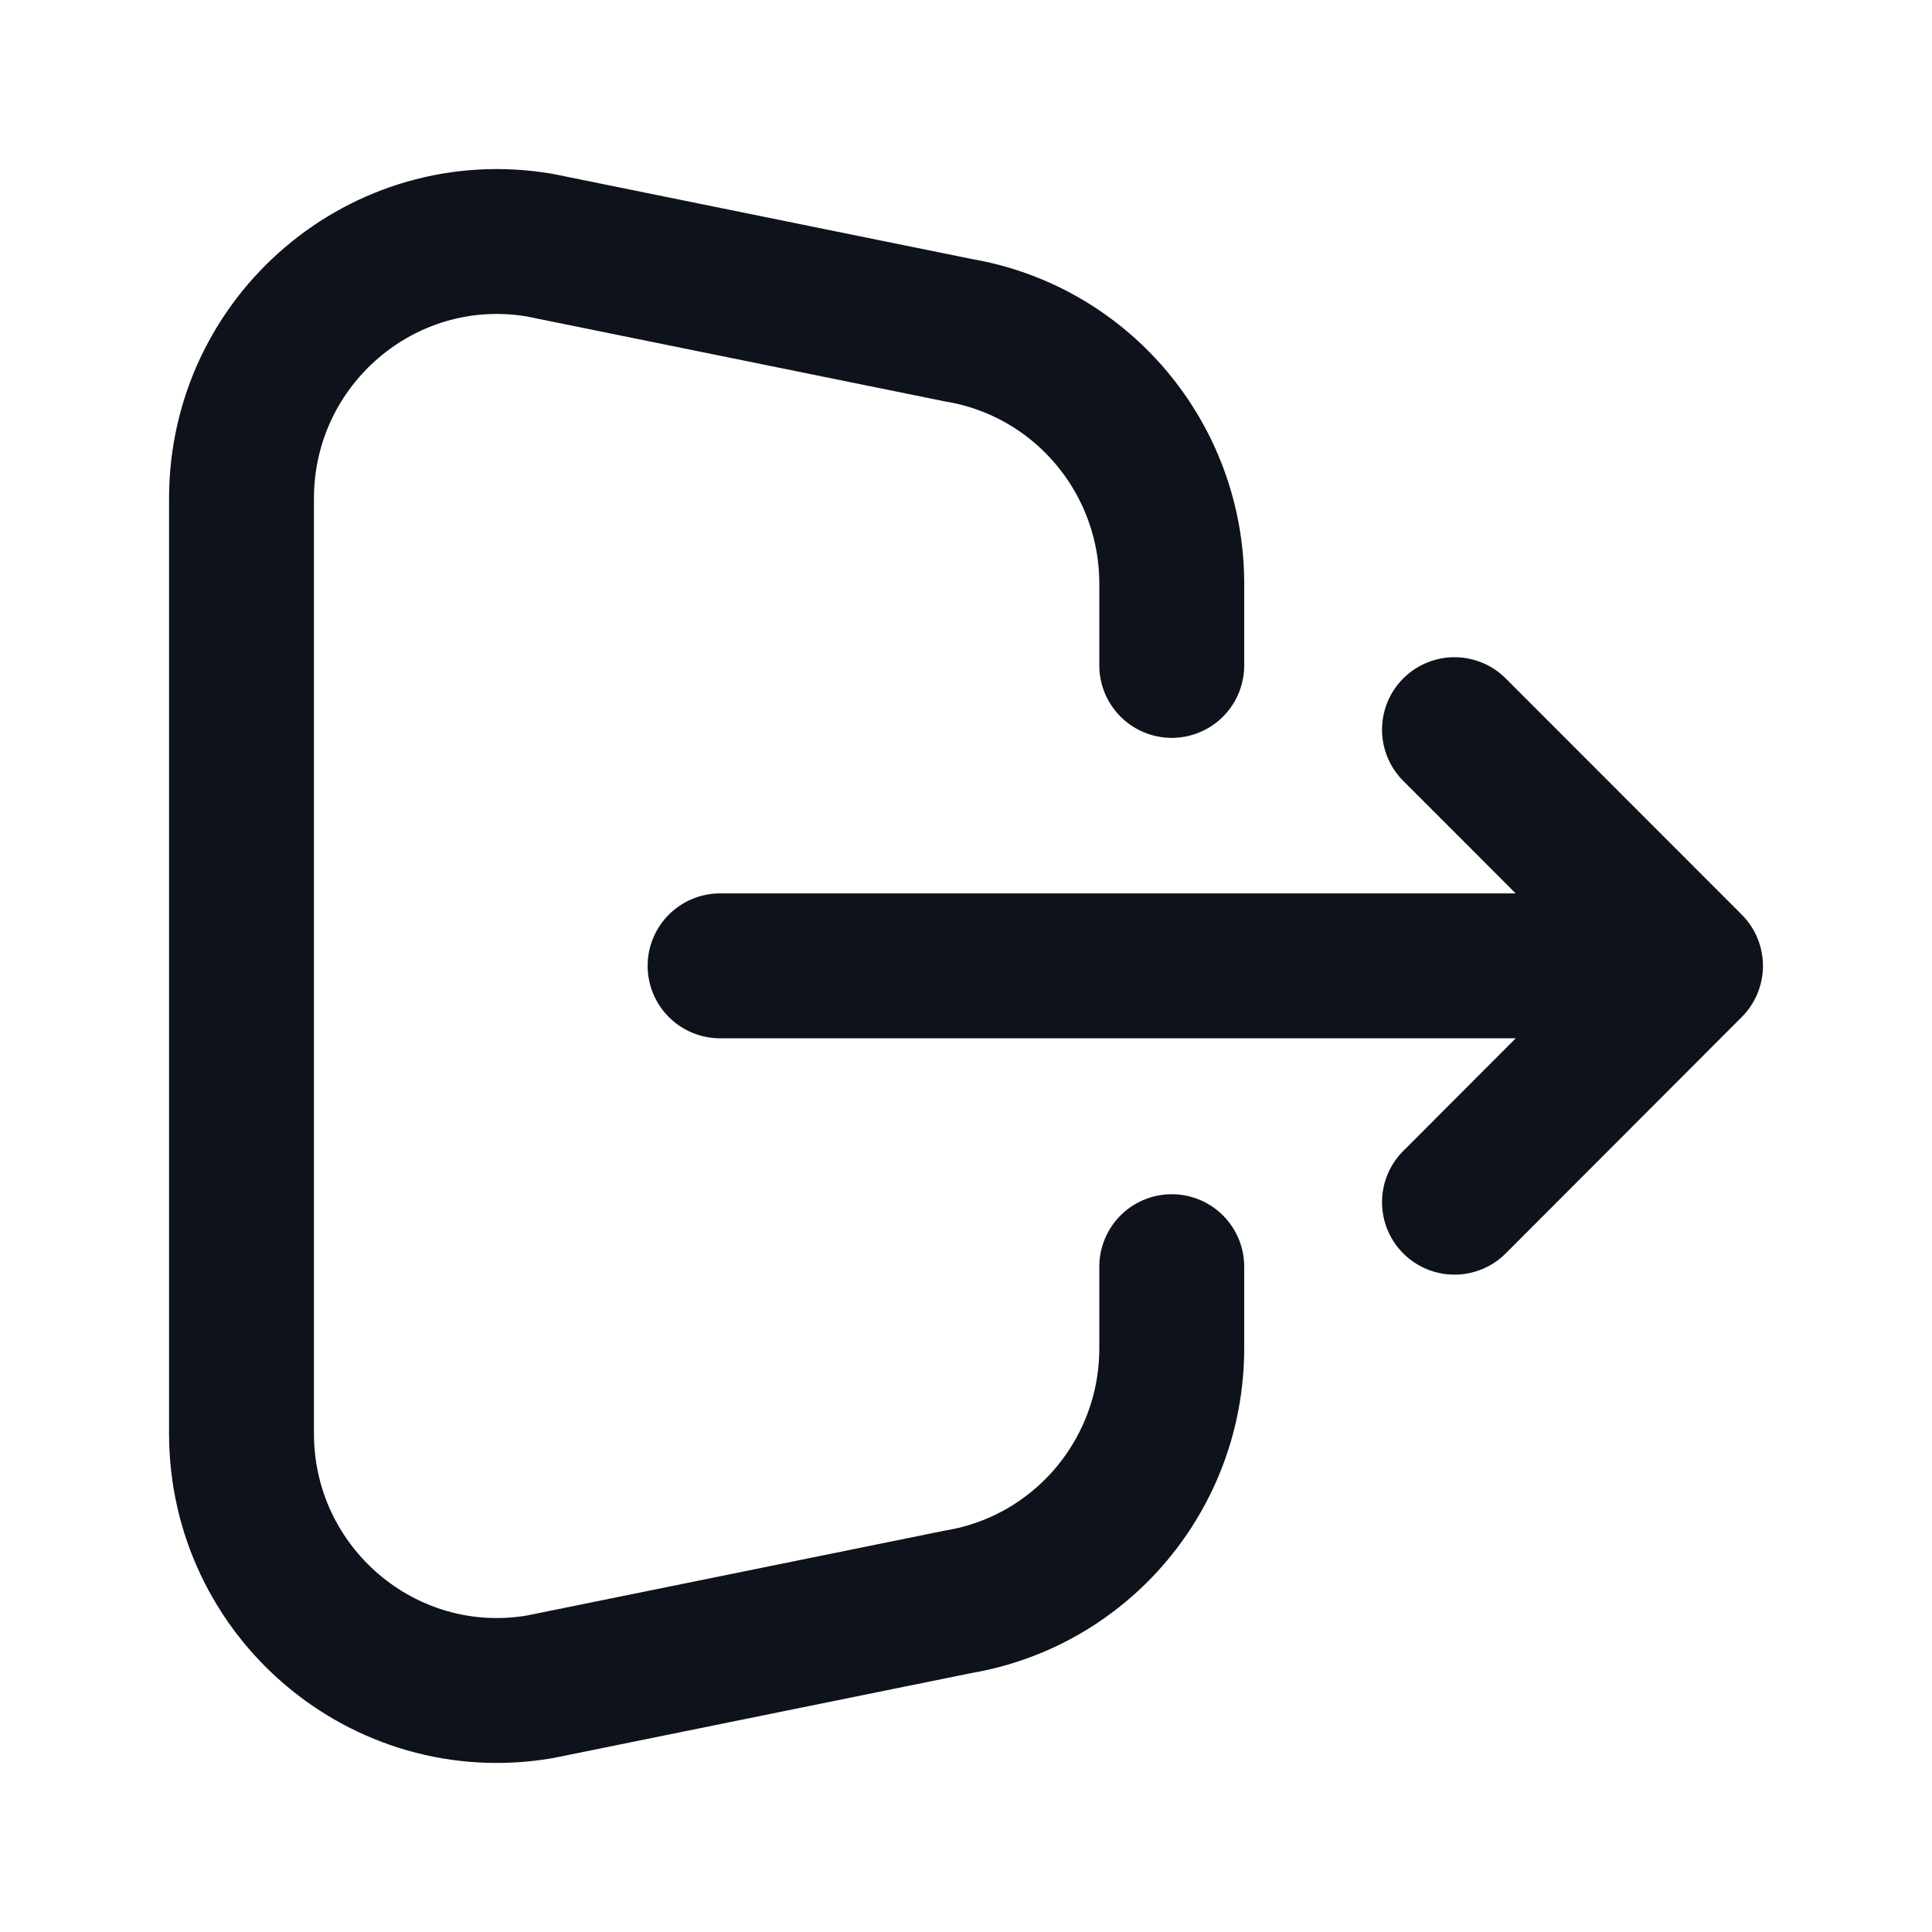
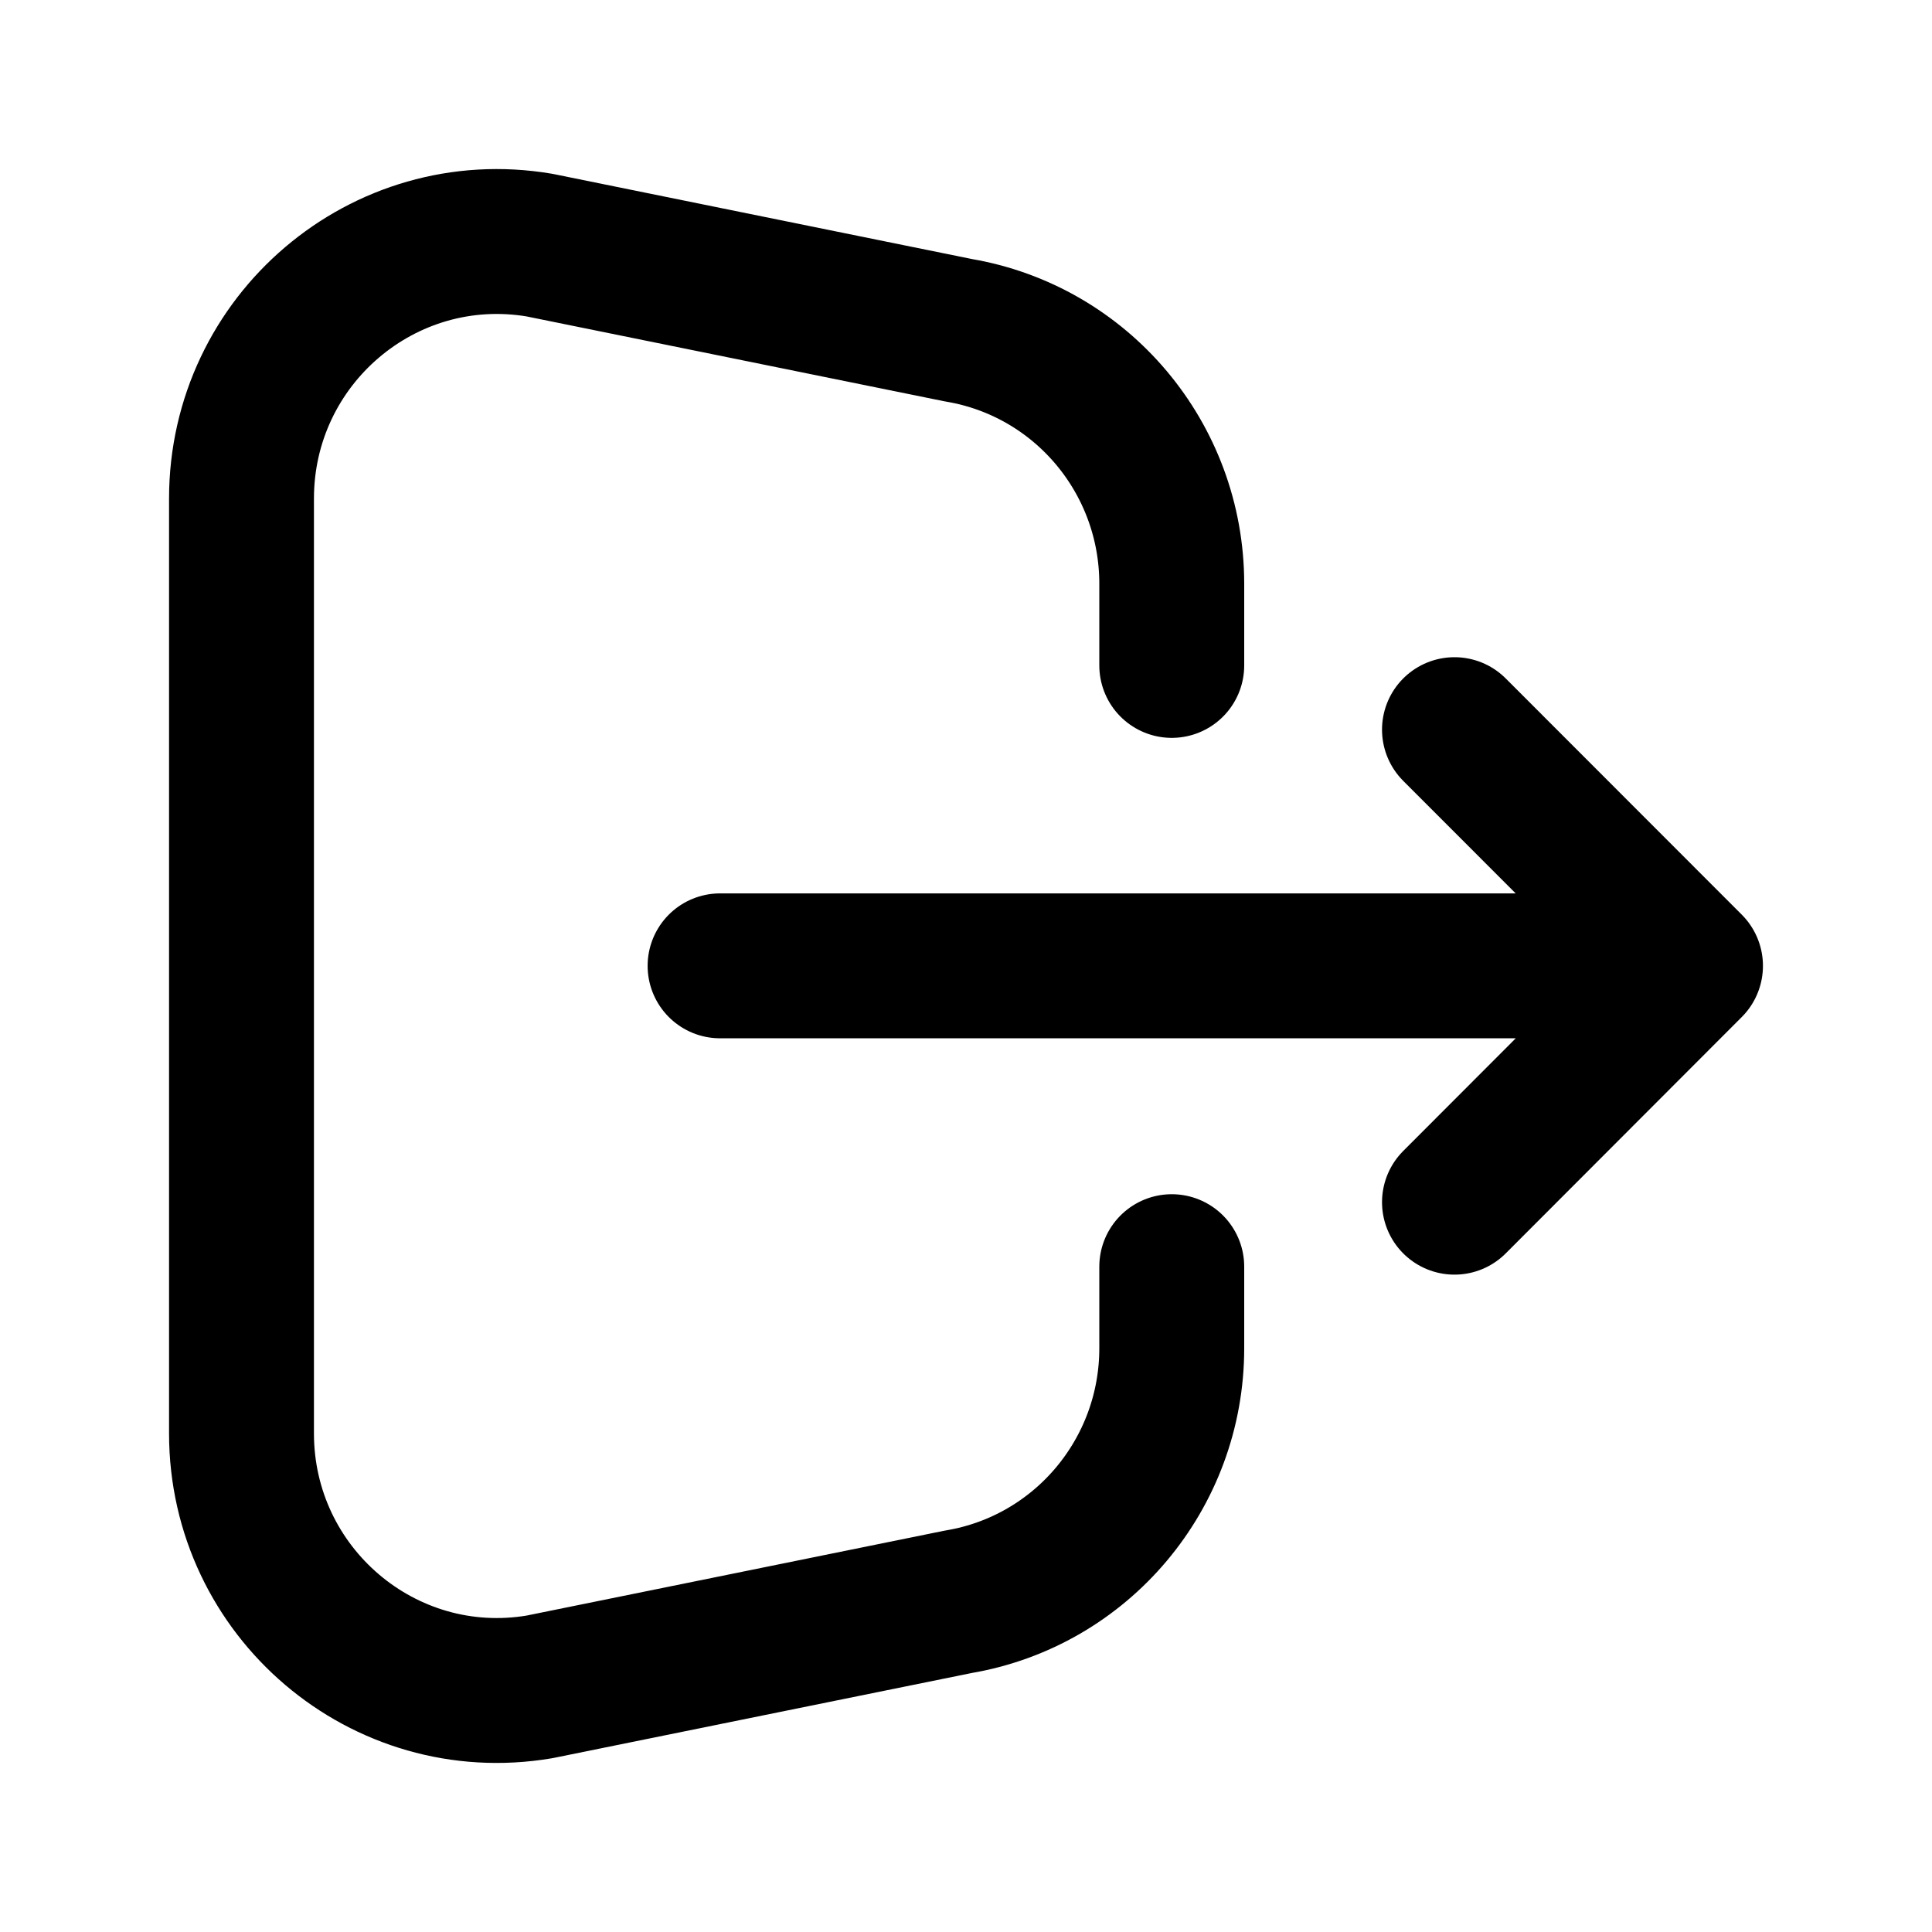
<svg xmlns="http://www.w3.org/2000/svg" width="24" height="24" viewBox="0 0 24 24" fill="none">
-   <path d="M21 11.998H8.945M18.068 14.934L21 11.998L18.068 9.064" stroke="#0E121B" stroke-width="1.8" stroke-linecap="round" stroke-linejoin="round" />
-   <path d="M14.556 8.266V7.251C14.556 5.691 13.435 4.36 11.905 4.102L6.702 3.045C4.765 2.718 3 4.219 3 6.194V17.806C3 19.781 4.765 21.282 6.702 20.955L11.905 19.898C13.435 19.64 14.556 18.309 14.556 16.749V15.735" stroke="#0E121B" stroke-width="1.8" stroke-linecap="round" stroke-linejoin="round" />
+   <path d="M21 11.998H8.945M18.068 14.934L21 11.998L18.068 9.064" stroke="currentColor" stroke-width="1.8" stroke-linecap="round" stroke-linejoin="round" />
+   <path d="M14.556 8.266V7.251C14.556 5.691 13.435 4.36 11.905 4.102L6.702 3.045C4.765 2.718 3 4.219 3 6.194V17.806C3 19.781 4.765 21.282 6.702 20.955L11.905 19.898C13.435 19.64 14.556 18.309 14.556 16.749V15.735" stroke="currentColor" stroke-width="1.8" stroke-linecap="round" stroke-linejoin="round" />
</svg>
